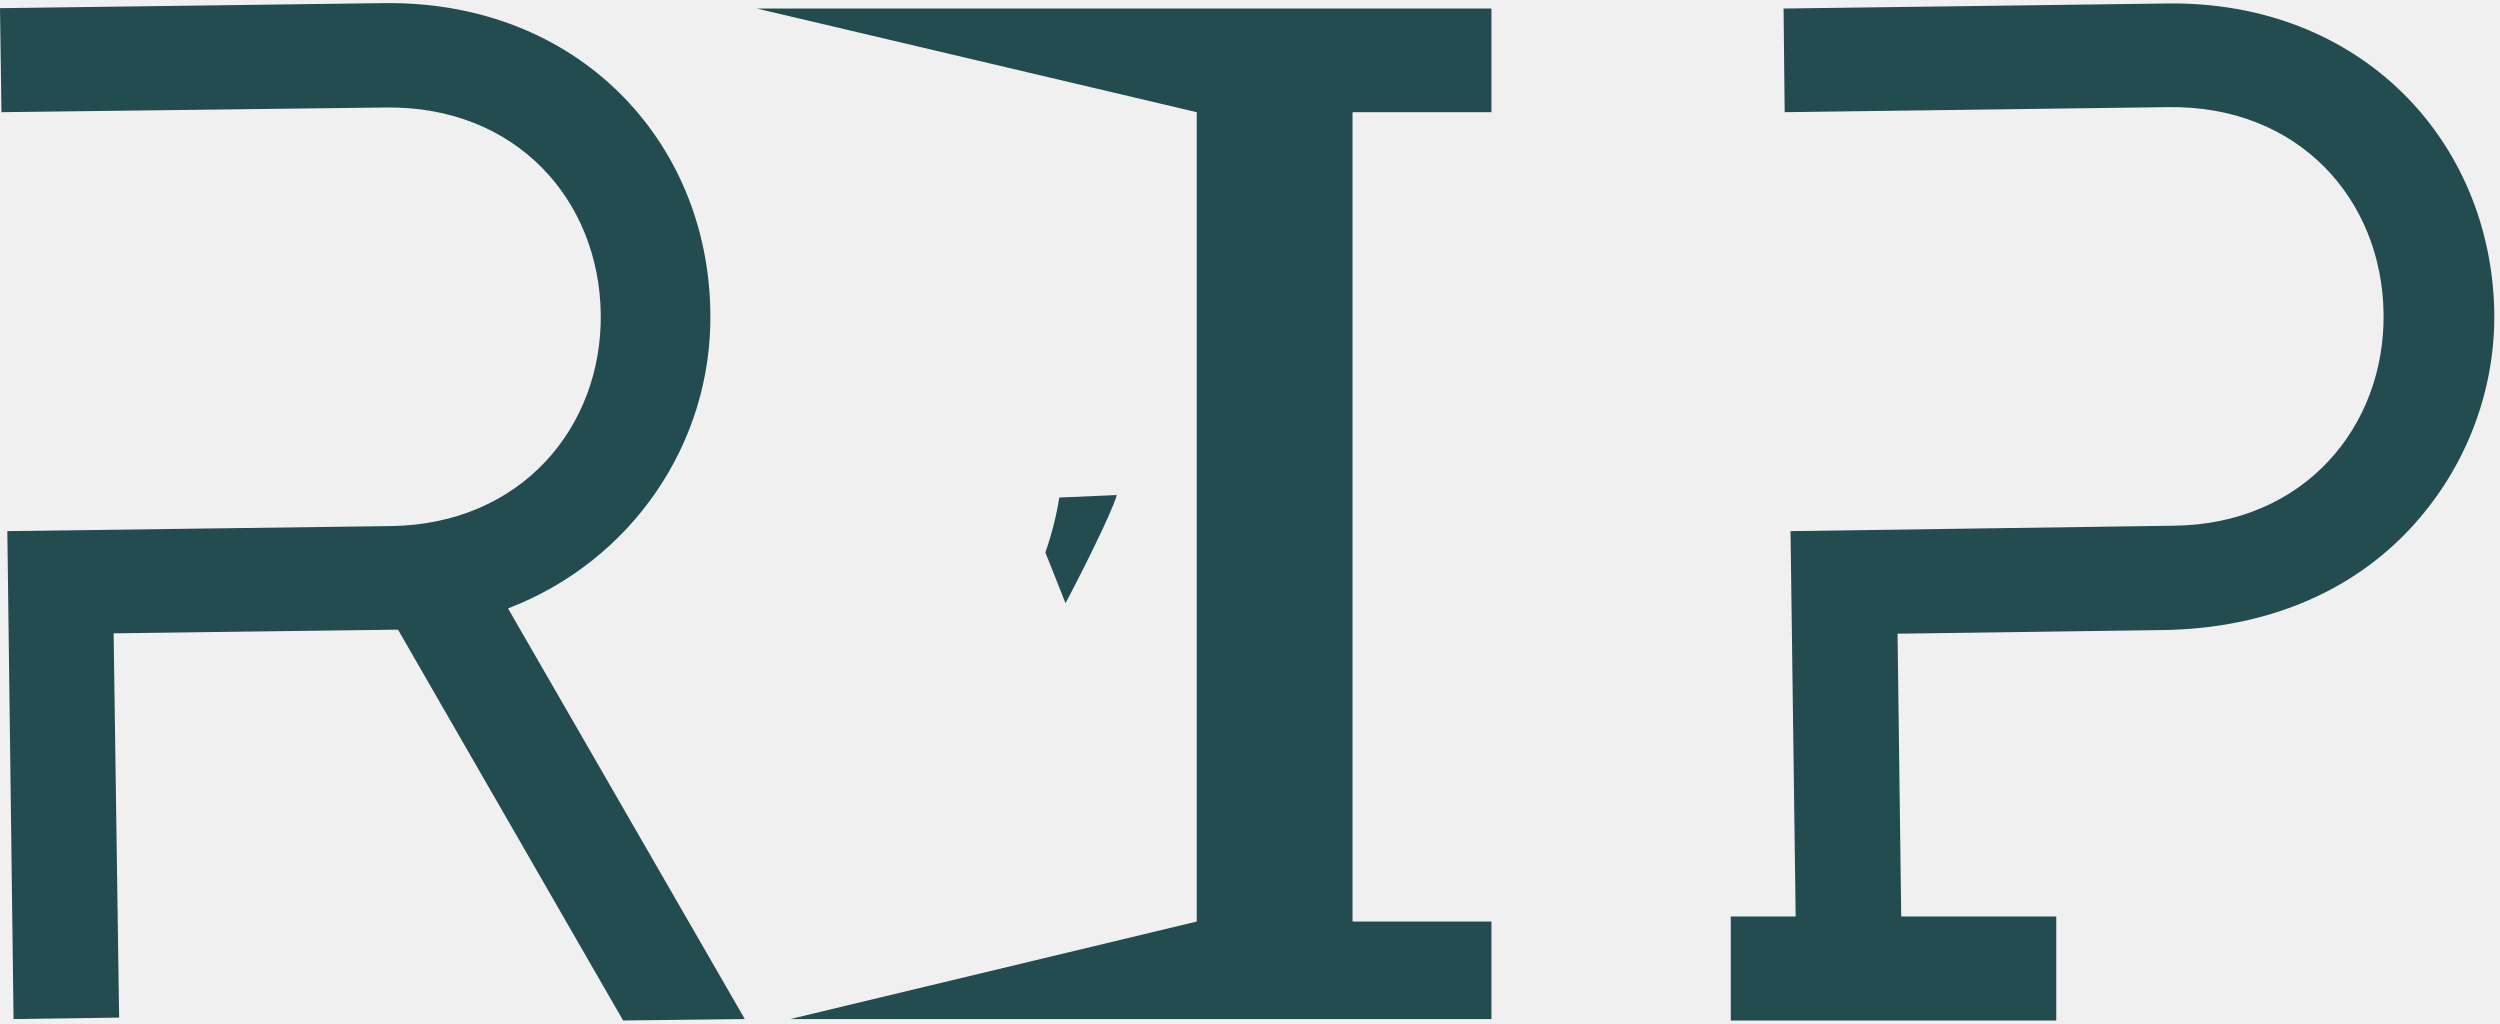
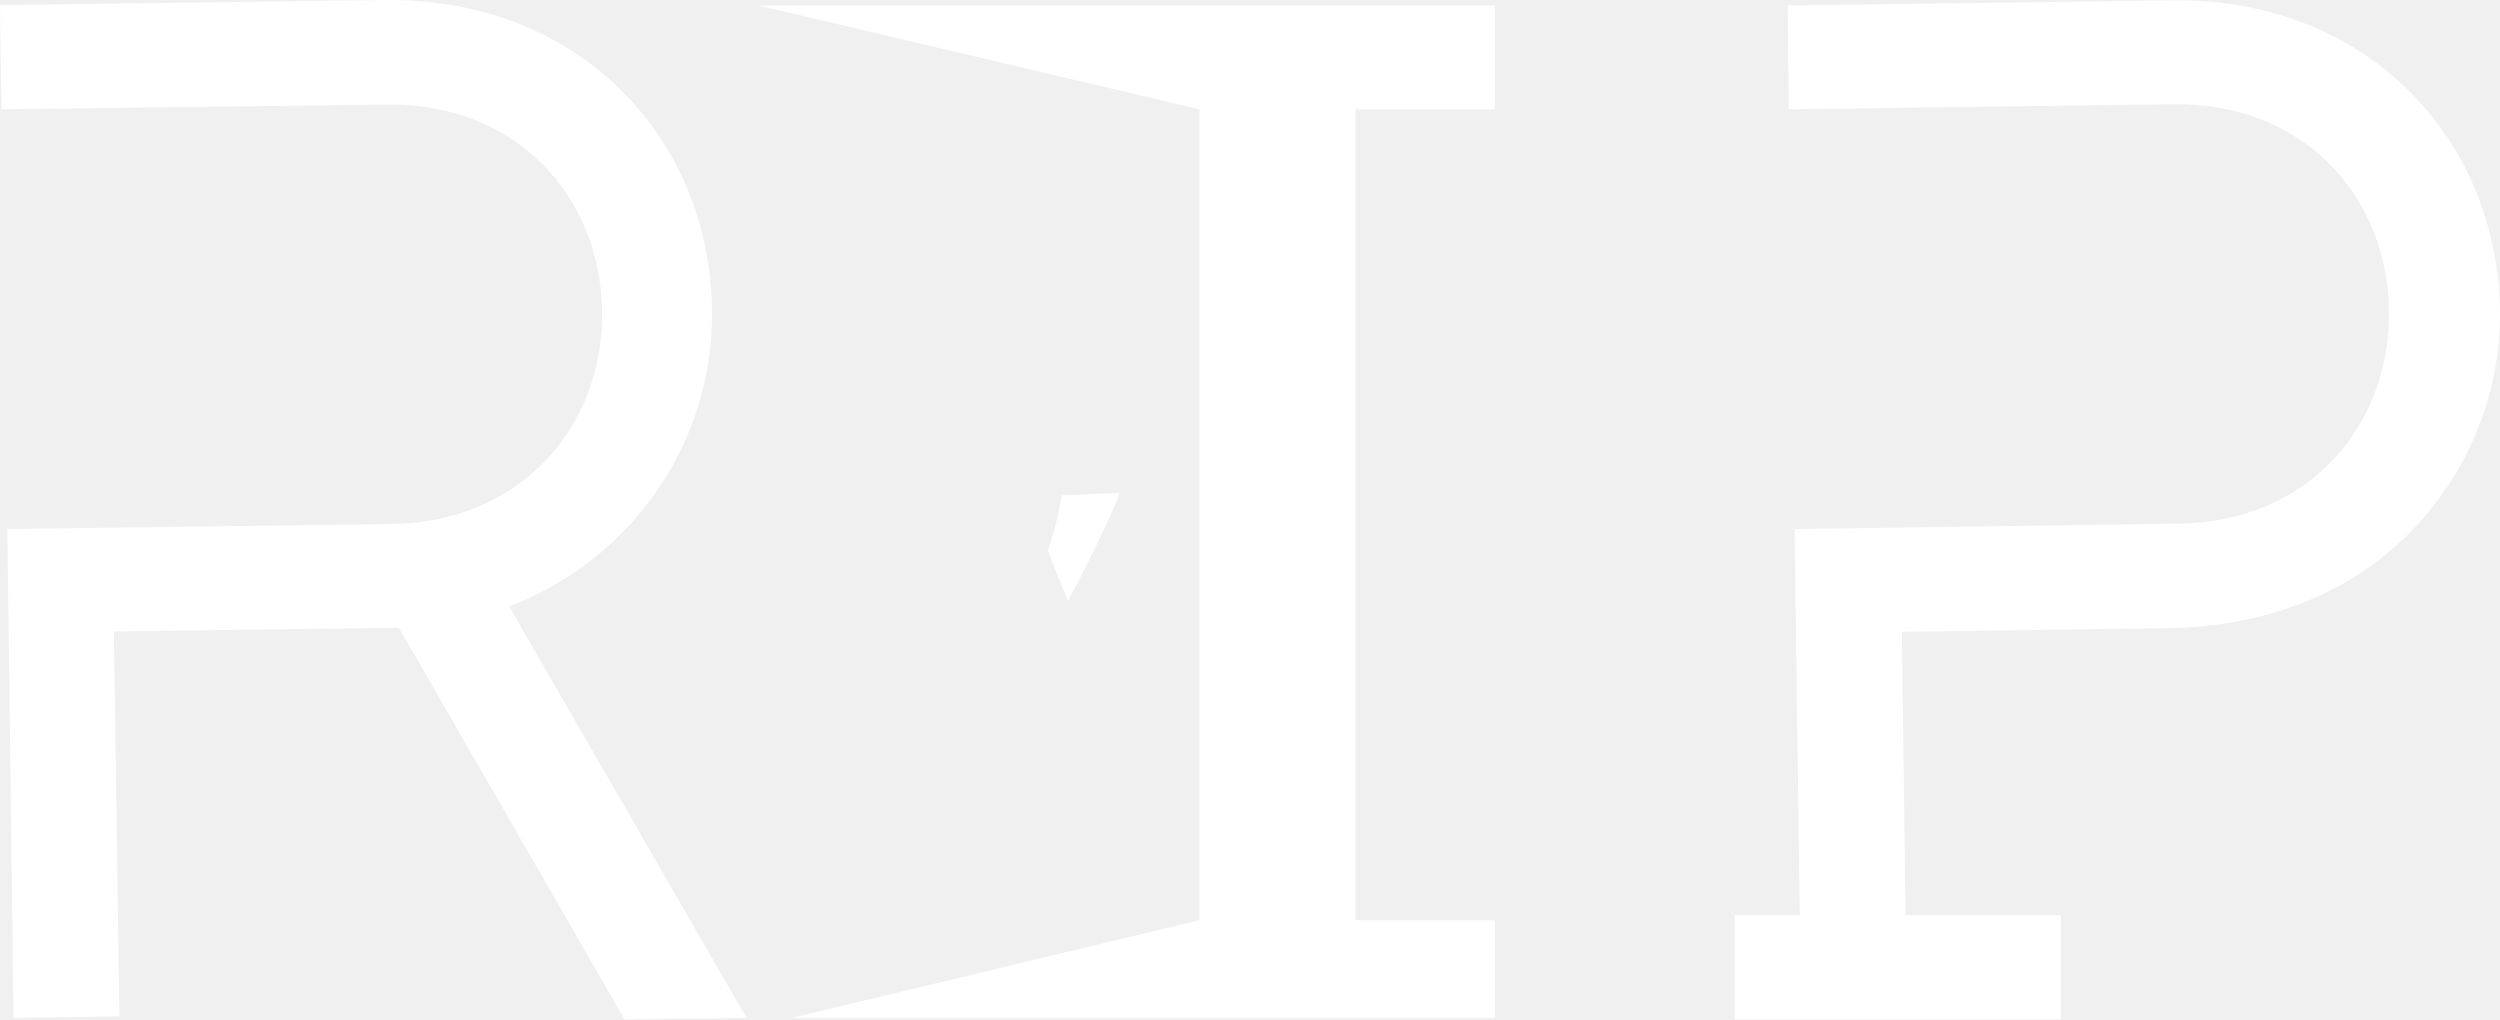
- <svg xmlns="http://www.w3.org/2000/svg" width="271" height="111" viewBox="0 0 271 111" fill="none">
-   <path d="M55.069 65.952L80.736 110.465L67.545 110.622L43.15 68.262H42.514L12.317 68.653L12.913 110.309L1.47 110.465L0.795 57.574L42.395 57.026C56.539 56.83 65.281 46.26 65.122 34.045C64.963 21.674 55.943 11.456 41.799 11.652L0.159 12.161L0 0.886L41.6 0.338C62.579 0.064 76.763 15.214 77.002 33.85C77.24 48.022 68.459 60.824 55.069 65.952ZM82.048 0.925L129.727 12.161V99.895L85.663 110.465H161.672V99.895H146.613V12.161H161.672V0.925H82.048ZM114.826 53.933C114.508 55.969 113.991 57.966 113.316 59.884L115.503 65.386C116.536 63.468 120.469 55.773 121.065 53.659L114.826 53.933ZM234.938 0.377L193.338 0.925L193.458 12.161L235.057 11.613C249.202 11.417 258.221 21.635 258.38 34.006C258.539 46.221 249.798 56.83 235.653 56.987L194.093 57.574L194.65 99.347H187.617V110.622H222.899V99.347H206.092L205.695 68.693L214.476 68.575C221.072 68.497 227.667 68.379 234.263 68.301C235.018 68.301 235.773 68.262 236.528 68.223C246.063 67.675 255.003 64.19 261.559 56.987C267.32 50.645 270.499 42.384 270.38 33.85C270.062 15.254 255.917 0.103 234.938 0.377Z" fill="#224C4F" />
+ <svg xmlns="http://www.w3.org/2000/svg" width="233" height="95" fill="none">
+   <path fill="#fff" d="m47.455 56.522 22.119 38.343L58.207 95 37.183 58.512h-.548l-26.022.337.514 35.881-9.861.135-.582-45.56 35.848-.471c12.19-.169 19.722-9.274 19.585-19.796C55.98 18.382 48.208 9.58 36.02 9.75l-35.883.438L0 .475 35.848.003C53.927-.233 66.15 12.818 66.355 28.87c.206 12.207-7.361 23.235-18.9 27.652ZM70.704.51l41.087 9.678V85.76L73.82 94.865h65.499V85.76h-12.977V10.187h12.977V.51H70.704Zm28.246 45.66a28.884 28.884 0 0 1-1.301 5.126l1.885 4.74c.89-1.652 4.279-8.28 4.793-10.101l-5.377.236ZM202.456.038l-35.848.472.102 9.678 35.849-.472c12.189-.168 19.961 8.633 20.098 19.29.137 10.521-7.396 19.66-19.585 19.795l-35.814.506.479 35.982h-6.06V95h30.404v-9.712h-14.483l-.342-26.405 7.567-.101c5.683-.068 11.367-.169 17.051-.236.65 0 1.301-.034 1.952-.068 8.217-.472 15.921-3.473 21.57-9.678 4.965-5.463 7.704-12.579 7.601-19.93C232.723 12.85 220.534-.2 202.456.037Z" />
</svg>
